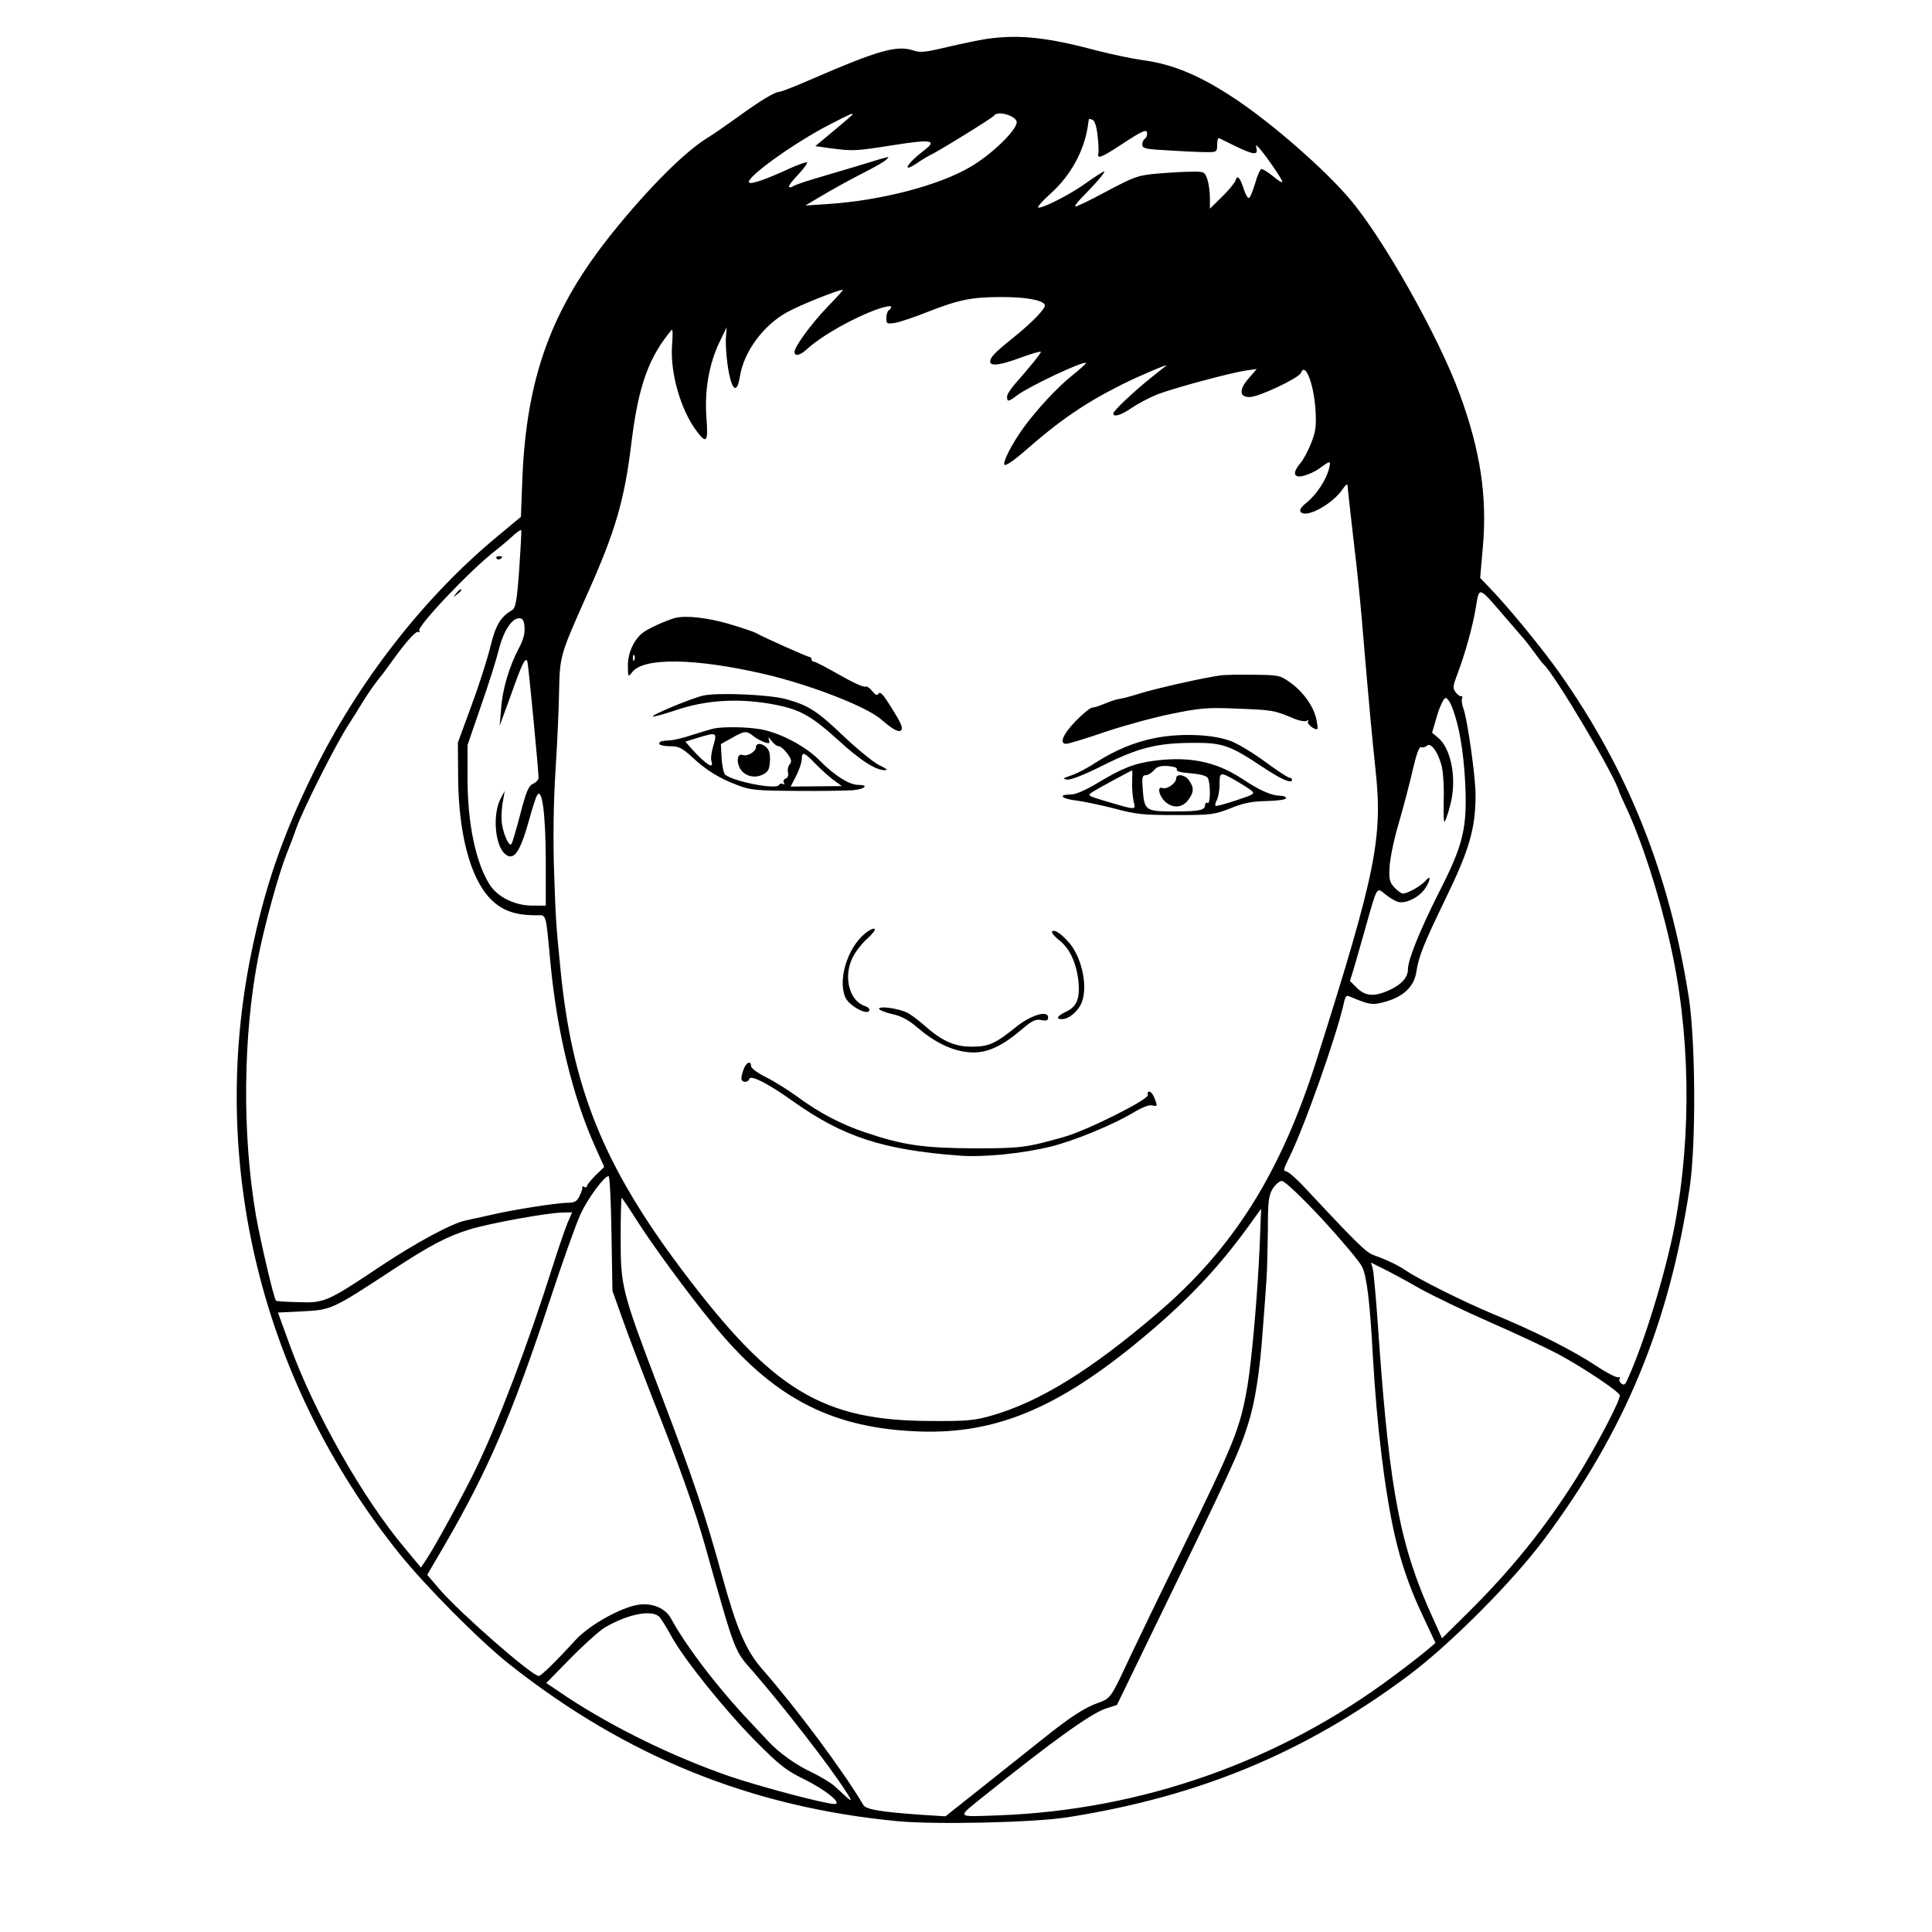
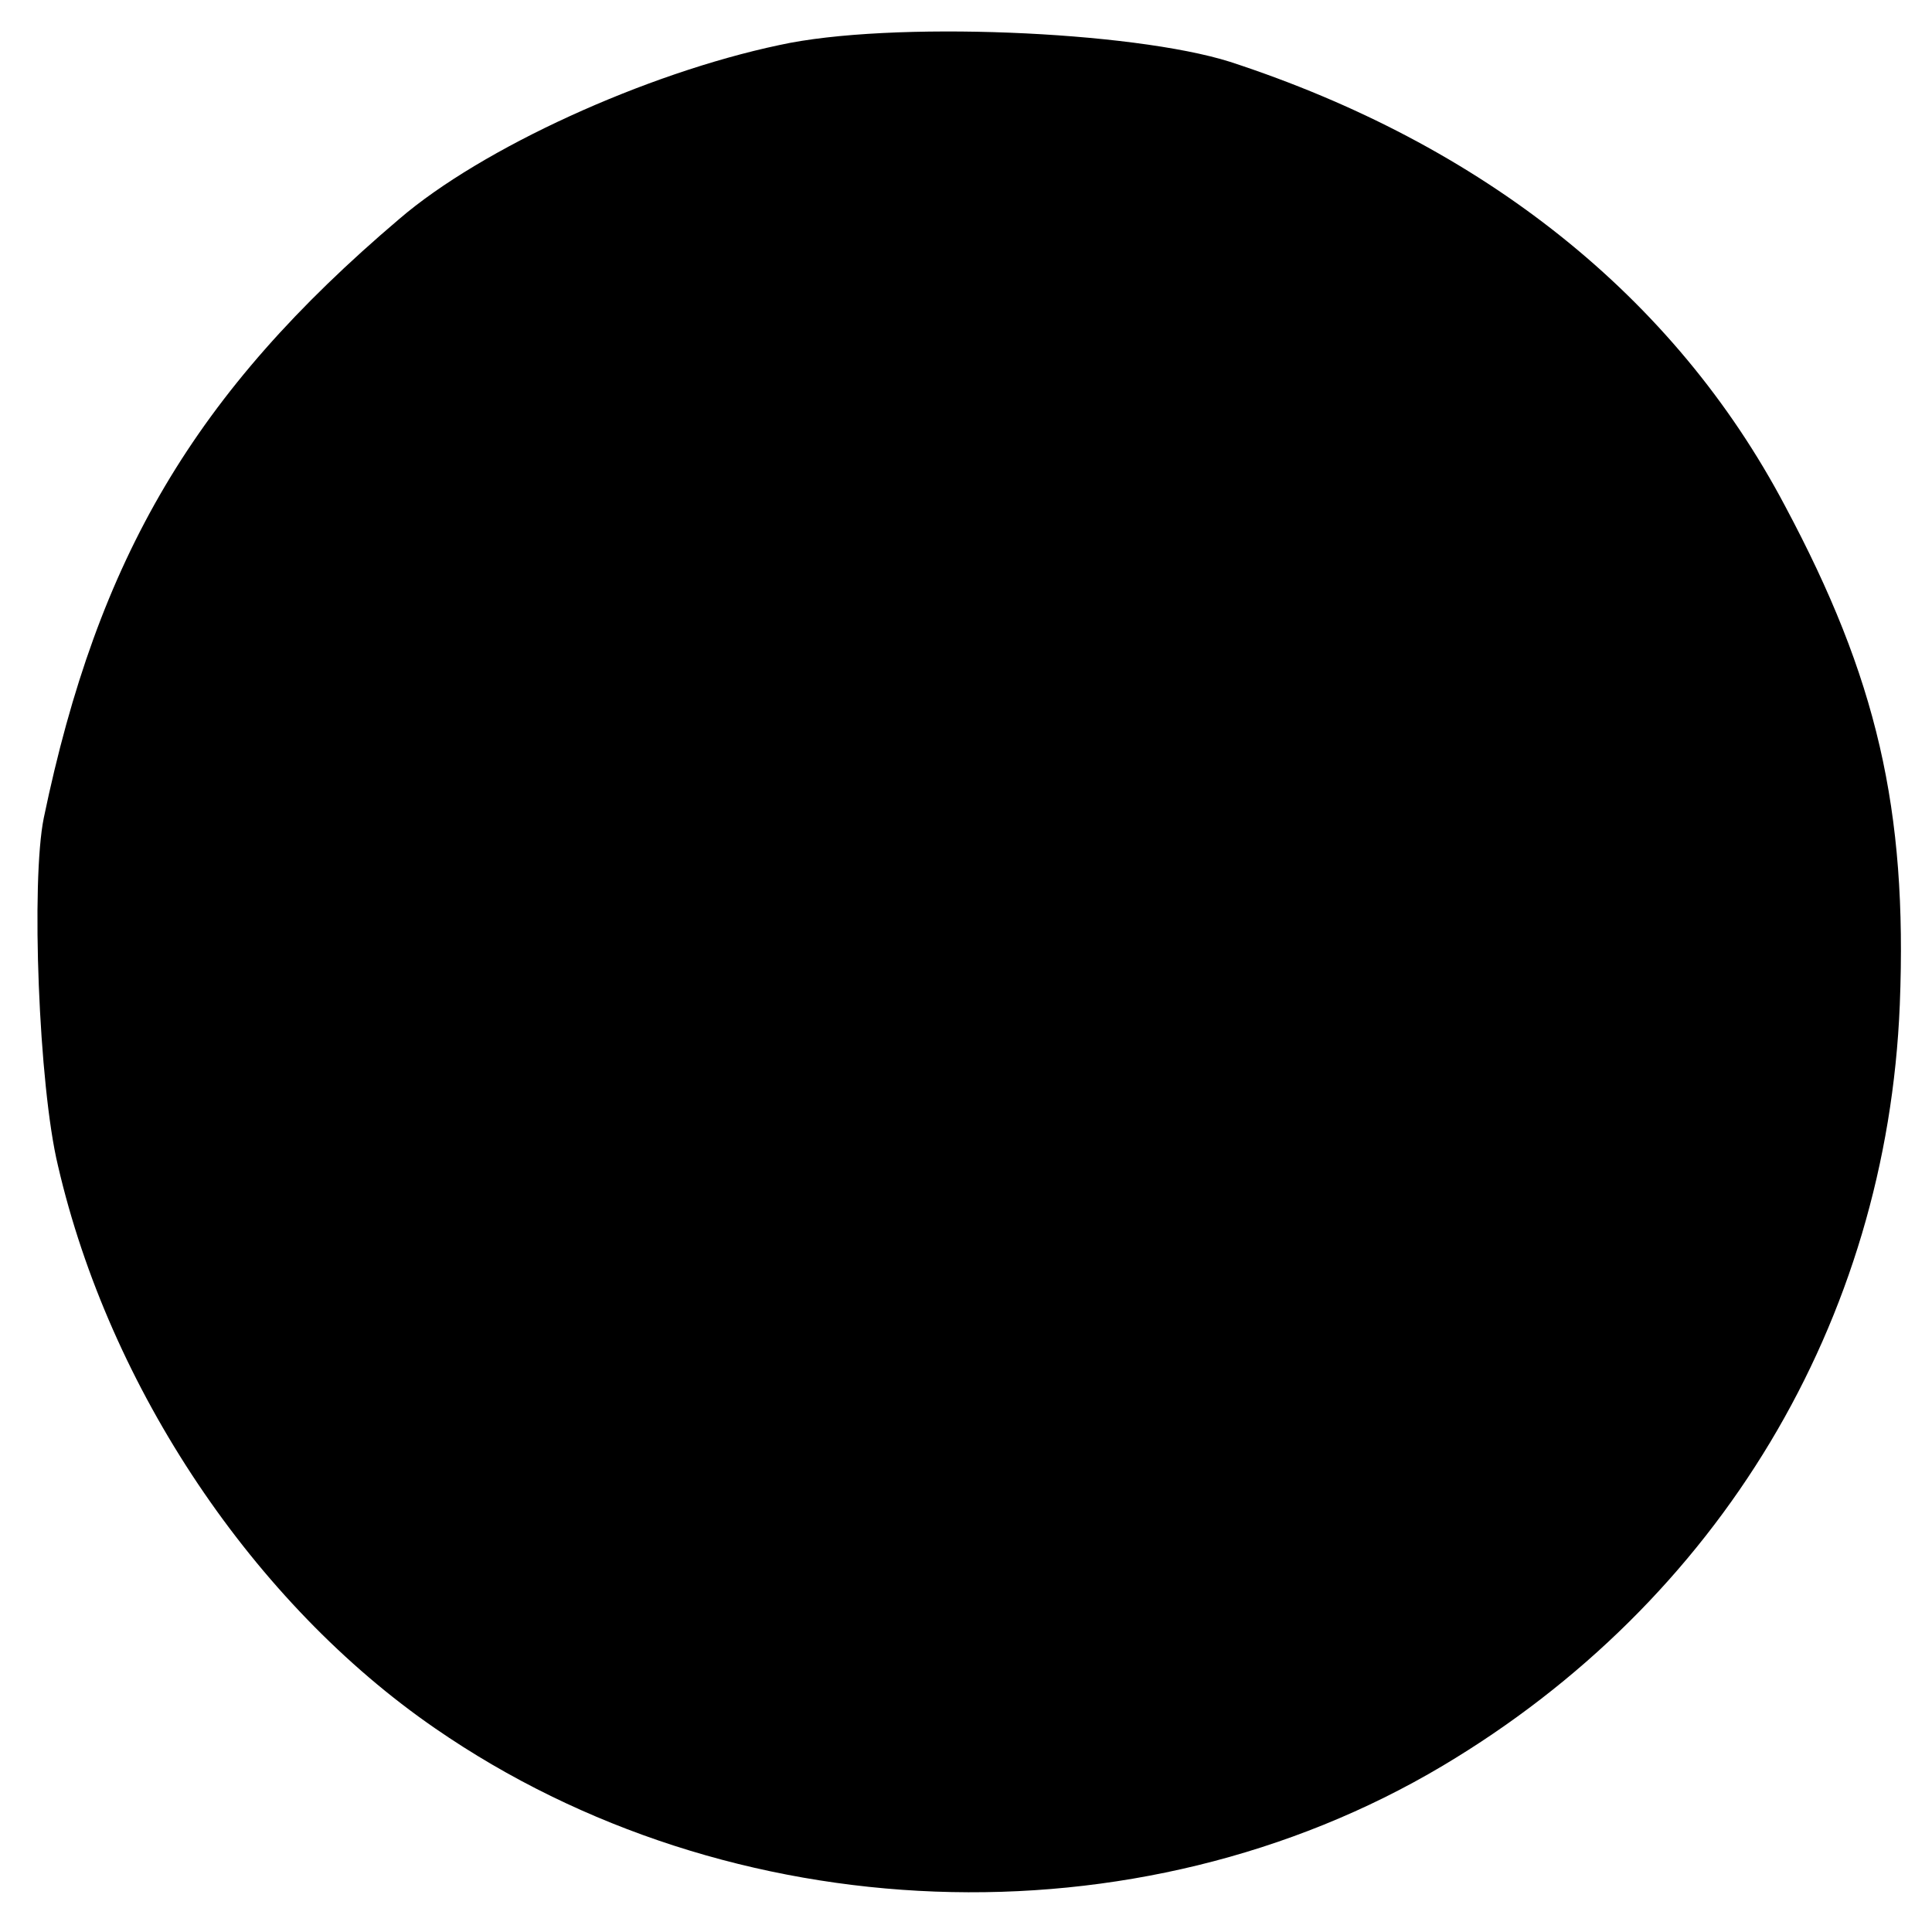
- <svg xmlns="http://www.w3.org/2000/svg" version="1.0" width="800pt" height="800pt" viewBox="0 0 800 800" preserveAspectRatio="xMidYMid meet">
-   <g transform="translate(0,800) scale(0.1,-0.1)" fill="#000000" stroke="none">
-     <path d="M4086 7839 c-32 -5 -106 -20 -164 -34 -89 -21 -111 -24 -140 -14 -68 23 -148 0 -424 -120 -64 -28 -123 -51 -130 -51 -19 0 -82 -38 -175 -106 -45 -32 -102 -72 -127 -87 -93 -58 -242 -207 -390 -391 -252 -313 -356 -598 -373 -1018 l-6 -158 -101 -84 c-301 -250 -573 -599 -756 -971 -131 -266 -205 -482 -261 -759 -176 -870 47 -1770 612 -2476 108 -135 337 -366 459 -462 484 -382 1000 -591 1605 -649 159 -15 565 -6 705 16 546 86 982 267 1408 584 175 130 436 392 569 571 334 449 515 889 600 1455 26 180 24 600 -4 785 -80 511 -251 940 -535 1343 -73 103 -209 269 -285 348 l-44 46 11 126 c19 210 -10 402 -96 636 -88 239 -316 644 -455 807 -103 122 -317 309 -469 411 -146 98 -261 147 -388 164 -43 6 -126 23 -187 39 -211 56 -325 68 -459 49z m-556 -313 c0 -2 -35 -32 -77 -67 l-77 -64 64 -9 c93 -12 100 -12 259 13 158 25 184 21 127 -22 -72 -55 -95 -97 -28 -52 20 14 44 28 52 32 29 12 260 155 266 164 14 23 94 -1 94 -27 0 -33 -103 -133 -190 -184 -131 -78 -374 -141 -595 -155 l-90 -6 45 27 c75 45 162 92 220 121 30 16 62 34 70 42 16 16 26 18 -125 -28 -55 -16 -134 -40 -175 -52 -41 -12 -80 -26 -86 -30 -6 -5 -13 -6 -17 -3 -3 3 14 27 39 52 24 26 40 48 35 50 -4 1 -37 -10 -72 -26 -97 -45 -159 -66 -167 -58 -18 18 188 166 335 241 92 47 93 47 93 41z m1015 -89 c4 -34 5 -67 3 -73 -6 -24 15 -15 90 34 94 62 112 70 112 49 0 -9 -4 -19 -10 -22 -5 -3 -10 -14 -10 -24 0 -16 14 -19 113 -24 61 -4 131 -7 155 -7 40 0 42 1 42 31 0 17 3 29 8 27 4 -2 34 -17 67 -33 75 -36 94 -38 88 -11 -4 19 -3 19 17 -4 31 -37 90 -124 90 -133 0 -5 -17 5 -37 22 -21 17 -43 31 -49 31 -6 0 -18 -27 -27 -60 -10 -33 -21 -60 -26 -60 -5 0 -15 17 -21 38 -16 48 -26 59 -34 35 -3 -10 -28 -41 -56 -68 l-50 -49 0 45 c0 25 -5 60 -11 78 -11 30 -13 31 -67 30 -32 0 -95 -4 -142 -8 -79 -7 -94 -13 -209 -74 -69 -37 -126 -65 -129 -62 -2 2 8 17 24 33 62 63 104 112 96 112 -4 0 -35 -20 -68 -43 -63 -47 -179 -107 -204 -107 -8 0 15 27 51 59 82 74 137 174 153 276 2 17 5 31 5 32 1 1 7 0 15 -3 9 -4 17 -28 21 -67z m-1115 -704 c-68 -70 -140 -168 -140 -190 0 -20 23 -15 50 10 63 58 197 133 297 168 29 10 53 14 53 9 0 -5 -4 -12 -10 -15 -5 -3 -10 -18 -10 -32 0 -24 3 -25 36 -20 19 3 82 24 139 47 128 50 180 60 304 60 97 0 165 -12 177 -31 8 -13 -51 -74 -136 -142 -71 -57 -89 -76 -90 -94 0 -21 43 -15 129 17 45 16 81 27 81 23 0 -7 -50 -68 -103 -128 -20 -22 -37 -48 -37 -57 0 -23 5 -23 43 6 52 38 274 143 284 133 1 -2 -25 -26 -60 -54 -60 -48 -144 -139 -198 -213 -49 -67 -90 -148 -79 -155 6 -4 43 22 83 57 143 126 249 199 405 277 68 34 193 87 181 77 -2 -2 -31 -25 -64 -51 -71 -57 -155 -136 -155 -147 0 -17 33 -7 76 23 25 17 72 42 104 55 63 25 295 88 370 100 l44 6 -32 -37 c-43 -48 -41 -81 5 -79 39 2 202 79 210 100 17 46 52 -41 60 -150 4 -68 2 -90 -17 -139 -12 -31 -33 -71 -47 -87 -34 -41 -25 -62 19 -49 18 5 44 17 58 27 49 36 51 36 44 5 -10 -46 -51 -109 -91 -142 -28 -23 -34 -34 -26 -42 25 -25 133 36 173 96 11 17 20 23 20 15 0 -8 11 -107 24 -220 14 -113 29 -263 35 -335 31 -368 42 -482 56 -615 32 -289 3 -431 -242 -1205 -149 -472 -346 -785 -662 -1054 -276 -236 -487 -366 -686 -423 -70 -20 -102 -23 -250 -22 -450 1 -655 126 -1030 624 -326 433 -456 756 -504 1245 -19 190 -20 208 -27 416 -4 129 -2 278 6 404 7 110 14 259 15 330 3 149 4 152 114 399 119 265 157 394 186 636 29 234 71 350 166 464 5 5 5 -22 2 -61 -9 -115 35 -271 103 -360 40 -53 47 -43 39 60 -8 111 11 221 55 312 l29 60 -3 -41 c-2 -23 1 -72 6 -109 15 -110 39 -135 52 -53 16 101 96 210 193 264 53 30 211 93 233 94 3 0 -24 -30 -60 -67z m-1280 -1090 c-9 -127 -15 -160 -28 -168 -51 -31 -69 -62 -92 -155 -13 -52 -48 -162 -79 -245 l-55 -150 1 -140 c1 -234 50 -421 133 -506 47 -49 102 -69 190 -69 44 0 39 18 60 -205 27 -280 92 -546 182 -748 l40 -89 -36 -35 c-20 -20 -36 -40 -36 -45 0 -5 -5 -6 -10 -3 -6 4 -10 3 -9 -2 2 -4 -4 -20 -11 -35 -10 -21 -20 -28 -43 -28 -47 0 -234 -29 -330 -52 -49 -11 -94 -21 -100 -22 -55 -11 -203 -91 -348 -187 -223 -149 -235 -155 -343 -151 -50 1 -92 4 -93 6 -9 8 -65 249 -83 352 -58 337 -54 747 10 1074 26 131 83 339 116 422 14 35 32 82 40 106 27 78 166 353 217 431 13 20 39 61 57 91 29 47 51 78 89 125 4 6 21 29 37 51 61 84 97 123 107 117 6 -3 7 -1 3 5 -11 17 213 253 313 330 19 15 51 41 70 59 19 18 37 30 39 28 2 -2 -2 -74 -8 -162z m4082 -198 c38 -44 75 -87 82 -95 7 -8 26 -33 42 -55 16 -22 31 -42 35 -45 46 -41 301 -470 314 -530 1 -3 13 -30 27 -60 65 -138 136 -357 182 -560 85 -368 92 -793 21 -1172 -37 -195 -127 -490 -196 -640 -9 -22 -15 -25 -25 -17 -8 6 -11 16 -7 22 3 5 1 7 -4 4 -6 -4 -48 17 -93 47 -96 64 -257 145 -430 216 -120 50 -308 144 -360 180 -29 20 -79 44 -130 62 -34 12 -67 45 -288 281 -34 37 -69 67 -77 67 -12 0 -10 10 10 50 63 124 201 515 230 648 5 26 11 32 23 26 85 -36 95 -37 152 -21 74 22 116 63 125 124 9 62 32 118 119 298 100 205 126 294 126 434 0 75 -34 313 -50 356 -6 16 -9 34 -6 42 3 7 1 12 -4 10 -5 -1 -15 7 -23 17 -12 17 -11 25 6 70 33 86 65 201 78 280 15 89 9 91 121 -39z m-4060 -42 c2 -26 -5 -53 -24 -88 -39 -74 -68 -170 -73 -250 l-6 -70 44 120 c50 141 63 167 71 145 4 -14 46 -449 46 -480 0 -8 -10 -20 -22 -25 -19 -8 -29 -31 -54 -128 -17 -64 -33 -120 -37 -123 -11 -11 -38 56 -40 99 -1 23 1 60 6 82 l7 40 -15 -28 c-36 -63 -27 -194 15 -232 37 -33 63 4 101 140 12 44 26 89 32 100 21 40 36 -69 37 -267 l0 -188 -55 0 c-73 0 -146 36 -178 88 -57 90 -91 253 -91 437 l0 140 55 160 c31 88 64 193 74 233 19 78 54 132 85 132 14 0 20 -9 22 -37z m3842 -335 c29 -75 46 -180 53 -308 9 -187 -7 -256 -106 -450 -80 -158 -131 -284 -131 -323 0 -34 -25 -62 -75 -86 -63 -29 -100 -27 -136 8 l-29 29 15 49 c8 26 31 107 51 178 47 167 44 162 80 132 16 -13 39 -27 51 -31 30 -10 86 16 112 52 25 36 28 64 4 35 -19 -22 -75 -53 -94 -53 -6 0 -22 11 -35 25 -20 22 -23 33 -20 87 2 35 19 117 39 183 19 66 45 164 57 218 16 68 27 97 35 93 7 -2 17 0 23 6 17 17 50 -31 63 -90 6 -30 9 -94 7 -143 -1 -48 0 -85 4 -81 4 4 15 36 24 72 27 105 3 231 -51 275 l-25 21 21 72 c12 40 28 72 35 72 7 0 20 -19 28 -42z m-3482 -2175 l4 -238 41 -115 c22 -63 79 -212 125 -330 107 -268 176 -463 216 -605 128 -455 122 -438 199 -525 130 -150 322 -397 387 -500 31 -48 29 -48 -46 22 -16 15 -59 41 -96 59 -67 31 -135 80 -181 129 -13 14 -47 50 -75 80 -133 140 -265 313 -328 429 -23 42 -78 65 -135 56 -72 -11 -201 -83 -258 -144 -87 -95 -145 -151 -154 -151 -28 0 -323 258 -410 358 l-52 61 72 123 c180 310 281 544 434 1008 53 162 112 327 130 365 32 67 97 155 115 155 5 0 10 -107 12 -237z m2942 60 c80 -87 155 -176 166 -198 20 -41 33 -151 45 -375 16 -282 49 -556 91 -740 25 -111 63 -221 117 -334 l51 -109 -34 -29 c-19 -16 -81 -65 -138 -107 -473 -355 -1044 -556 -1637 -578 -182 -6 -177 -14 -53 86 282 226 433 334 496 356 l47 15 147 303 c321 660 362 749 397 863 28 89 48 216 60 389 6 77 13 169 15 205 3 36 5 128 6 205 0 121 3 144 20 173 11 17 28 32 38 32 11 0 79 -64 166 -157z m-2840 -2 c66 -104 207 -297 318 -433 242 -298 477 -425 823 -444 323 -19 581 81 920 356 210 171 346 313 484 505 l43 60 -6 -155 c-9 -207 -33 -475 -51 -582 -31 -176 -51 -226 -282 -698 -85 -173 -175 -360 -201 -415 -84 -180 -82 -177 -137 -197 -55 -20 -113 -57 -230 -151 -44 -35 -152 -121 -240 -191 l-160 -127 -95 6 c-171 12 -234 22 -245 41 -85 143 -274 397 -420 564 -67 77 -105 167 -165 385 -72 260 -118 398 -260 770 -156 411 -160 425 -160 632 0 89 2 163 4 163 2 0 29 -40 60 -89z m-284 -15 c-10 -25 -38 -105 -61 -178 -104 -329 -226 -649 -320 -843 -52 -107 -168 -319 -204 -373 l-22 -33 -68 82 c-174 207 -374 561 -475 839 l-49 135 102 5 c118 6 123 8 364 166 166 109 233 144 330 174 83 25 319 68 380 69 l42 1 -19 -44z m3530 -272 c52 -29 183 -92 290 -139 107 -47 233 -106 280 -131 101 -54 250 -153 257 -171 6 -15 -96 -210 -179 -343 -129 -205 -272 -383 -456 -564 l-101 -100 -36 80 c-136 296 -180 523 -225 1154 -10 151 -22 286 -26 298 l-7 24 54 -27 c30 -15 97 -51 149 -81z m-3148 -1361 c8 -10 30 -45 48 -78 52 -96 225 -310 350 -436 99 -100 127 -121 201 -157 89 -44 160 -102 124 -102 -37 0 -305 71 -432 114 -234 81 -477 199 -675 329 l-86 58 101 103 c56 57 119 113 140 126 98 58 200 77 229 43z" />
-     <path d="M2795 5441 c-37 -10 -115 -45 -136 -63 -35 -29 -59 -82 -59 -133 0 -49 1 -50 18 -28 47 61 259 58 542 -7 192 -44 429 -136 490 -190 41 -36 68 -52 79 -46 13 9 5 28 -43 104 -28 45 -41 60 -48 50 -6 -10 -12 -7 -27 11 -10 13 -23 21 -28 18 -6 -4 -54 18 -106 48 -53 30 -100 55 -106 55 -6 0 -11 5 -11 10 0 6 -4 10 -9 10 -8 0 -185 79 -221 99 -9 5 -54 20 -100 34 -95 29 -189 40 -235 28z m-168 -173 c-3 -8 -6 -5 -6 6 -1 11 2 17 5 13 3 -3 4 -12 1 -19z" />
-     <path d="M5052 5203 c-67 -9 -258 -52 -327 -73 -38 -12 -79 -23 -90 -24 -11 -1 -37 -10 -59 -19 -21 -9 -45 -17 -53 -17 -8 0 -39 -25 -69 -56 -53 -55 -69 -94 -39 -94 9 0 82 22 163 50 81 27 206 61 277 75 114 23 146 26 260 21 157 -6 158 -6 247 -43 20 -8 42 -12 49 -8 7 5 10 4 5 -3 -6 -10 31 -38 39 -30 2 2 0 21 -5 43 -12 52 -56 113 -109 150 -41 29 -48 30 -149 31 -59 1 -122 0 -140 -3z" />
-     <path d="M2913 5120 c-46 -10 -216 -80 -210 -87 3 -2 47 10 98 27 121 41 252 49 387 26 120 -21 166 -45 282 -150 94 -86 158 -127 196 -125 12 0 3 7 -22 19 -23 10 -90 64 -148 119 -113 108 -148 130 -241 156 -70 19 -281 28 -342 15z" />
-     <path d="M2955 4983 c-11 -2 -49 -14 -85 -25 -35 -12 -76 -22 -90 -23 -45 -3 -50 -5 -50 -15 0 -5 20 -10 43 -10 38 0 50 -6 93 -45 60 -56 113 -88 190 -117 52 -20 80 -22 244 -23 102 -1 206 1 233 3 50 5 66 22 20 22 -36 0 -98 39 -158 100 -57 59 -163 115 -244 130 -54 10 -158 12 -196 3z m166 -32 c13 -10 34 -21 46 -25 19 -6 22 -4 17 11 -5 13 -2 12 10 -4 10 -13 23 -23 31 -23 7 0 23 -14 35 -30 18 -25 19 -34 10 -45 -7 -8 -10 -24 -7 -34 3 -12 -1 -22 -10 -25 -8 -3 -11 -11 -7 -17 4 -7 3 -9 -4 -5 -6 3 -14 1 -17 -5 -12 -19 -185 14 -222 43 -6 5 -13 36 -15 68 l-3 59 45 25 c54 31 61 31 91 7z m-167 -38 c-8 -26 -12 -55 -8 -65 11 -35 -20 -16 -80 49 l-28 32 48 15 c82 25 84 24 68 -31z m421 -74 c22 -23 56 -53 75 -68 l36 -26 -106 -1 -106 -1 23 45 c13 25 23 56 23 69 0 32 10 29 55 -18z" />
-     <path d="M3130 4905 c0 -17 -36 -39 -55 -31 -20 7 -27 -22 -13 -52 17 -34 59 -47 95 -30 23 11 29 21 31 54 2 28 -2 47 -13 58 -20 20 -45 21 -45 1z" />
-     <path d="M4788 4945 c-88 -17 -167 -49 -253 -104 -33 -22 -78 -45 -100 -52 -35 -12 -37 -14 -16 -17 15 -2 69 19 145 57 147 74 225 94 371 95 127 1 156 -9 290 -98 79 -53 125 -73 125 -55 0 5 -5 9 -11 9 -7 0 -50 29 -98 64 -47 35 -111 74 -141 86 -71 29 -206 35 -312 15z" />
-     <path d="M4780 4850 c-80 -10 -132 -30 -235 -92 -52 -31 -91 -48 -112 -48 -55 0 -37 -18 25 -25 31 -4 102 -19 157 -33 88 -24 119 -27 255 -27 146 0 159 2 225 28 54 22 89 29 150 30 45 1 80 6 80 12 0 6 -11 10 -25 10 -37 1 -86 23 -161 73 -105 68 -214 91 -359 72z m93 -36 c-3 -8 17 -13 57 -16 38 -3 65 -10 71 -19 12 -20 12 -112 -1 -104 -5 3 -10 0 -10 -8 0 -22 -23 -27 -130 -27 -116 0 -122 4 -128 91 -4 50 -2 59 12 59 9 0 24 9 34 20 13 16 27 20 58 18 26 -2 40 -7 37 -14z m-185 -51 c-1 -27 2 -63 6 -81 9 -38 15 -38 -121 2 -69 21 -71 22 -50 36 21 14 160 89 165 90 1 0 1 -21 0 -47z m432 3 c19 -11 45 -27 57 -36 22 -17 20 -18 -58 -44 -45 -15 -83 -25 -86 -23 -2 3 0 14 6 25 6 12 11 41 11 66 0 50 2 51 70 12z" />
-     <path d="M4870 4776 c0 -19 -38 -46 -56 -39 -23 9 -16 -31 9 -55 32 -30 71 -28 96 4 25 32 26 52 5 82 -17 25 -54 30 -54 8z" />
-     <path d="M3581 4134 c-72 -60 -112 -190 -81 -263 15 -37 100 -81 100 -52 0 5 -8 12 -18 15 -65 21 -91 120 -52 200 12 25 40 61 62 80 21 19 35 37 29 40 -5 3 -23 -6 -40 -20z" />
-     <path d="M4356 4142 c-2 -4 11 -21 31 -36 44 -35 71 -96 79 -173 6 -70 -8 -102 -53 -123 -36 -17 -43 -30 -15 -30 25 0 60 27 77 60 32 62 9 186 -45 253 -34 40 -66 62 -74 49z" />
-     <path d="M3640 3823 c0 -5 24 -15 54 -22 38 -8 68 -24 106 -57 72 -61 142 -95 211 -101 69 -7 134 21 218 93 45 38 59 45 83 40 21 -4 28 -2 28 11 0 32 -74 9 -136 -42 -82 -66 -110 -79 -179 -79 -70 -1 -126 24 -195 86 -25 22 -57 46 -72 54 -35 18 -118 30 -118 17z" />
-     <path d="M3080 3574 c-6 -14 -10 -32 -10 -40 0 -17 27 -19 33 -1 6 17 80 -21 182 -94 206 -146 370 -200 685 -224 101 -8 261 8 380 37 98 24 260 91 343 141 35 21 65 33 77 30 23 -6 24 -4 10 31 -5 14 -15 26 -21 26 -6 0 -9 -6 -6 -14 7 -17 -251 -147 -348 -174 -155 -44 -178 -47 -370 -47 -210 1 -296 13 -449 65 -103 34 -194 82 -286 150 -36 26 -93 62 -127 79 -35 17 -63 38 -63 46 0 24 -20 17 -30 -11z" />
-     <path d="M2056 5688 c3 -5 10 -6 15 -3 13 9 11 12 -6 12 -8 0 -12 -4 -9 -9z" />
-     <path d="M1889 5543 c-13 -16 -12 -17 4 -4 9 7 17 15 17 17 0 8 -8 3 -21 -13z" />
+ <svg xmlns="http://www.w3.org/2000/svg" version="1.0" width="150pt" height="150pt" viewBox="0 0 150 150" preserveAspectRatio="xMidYMid meet">
+   <g transform="translate(0,150) scale(0.1,-0.1)" fill="#000000" stroke="none">
+     <path d="M605 1465 c-104 -22 -231 -80 -295 -135 -159 -135 -234 -263 -276 -465 -10 -49 -4 -208 11 -270 40 -173 152 -340 293 -437 229 -158 545 -170 782 -29 215 128 345 345 355 591 6 152 -18 254 -89 387 -86 163 -235 281 -431 345 -76 24 -264 32 -350 13z" />
  </g>
</svg>
